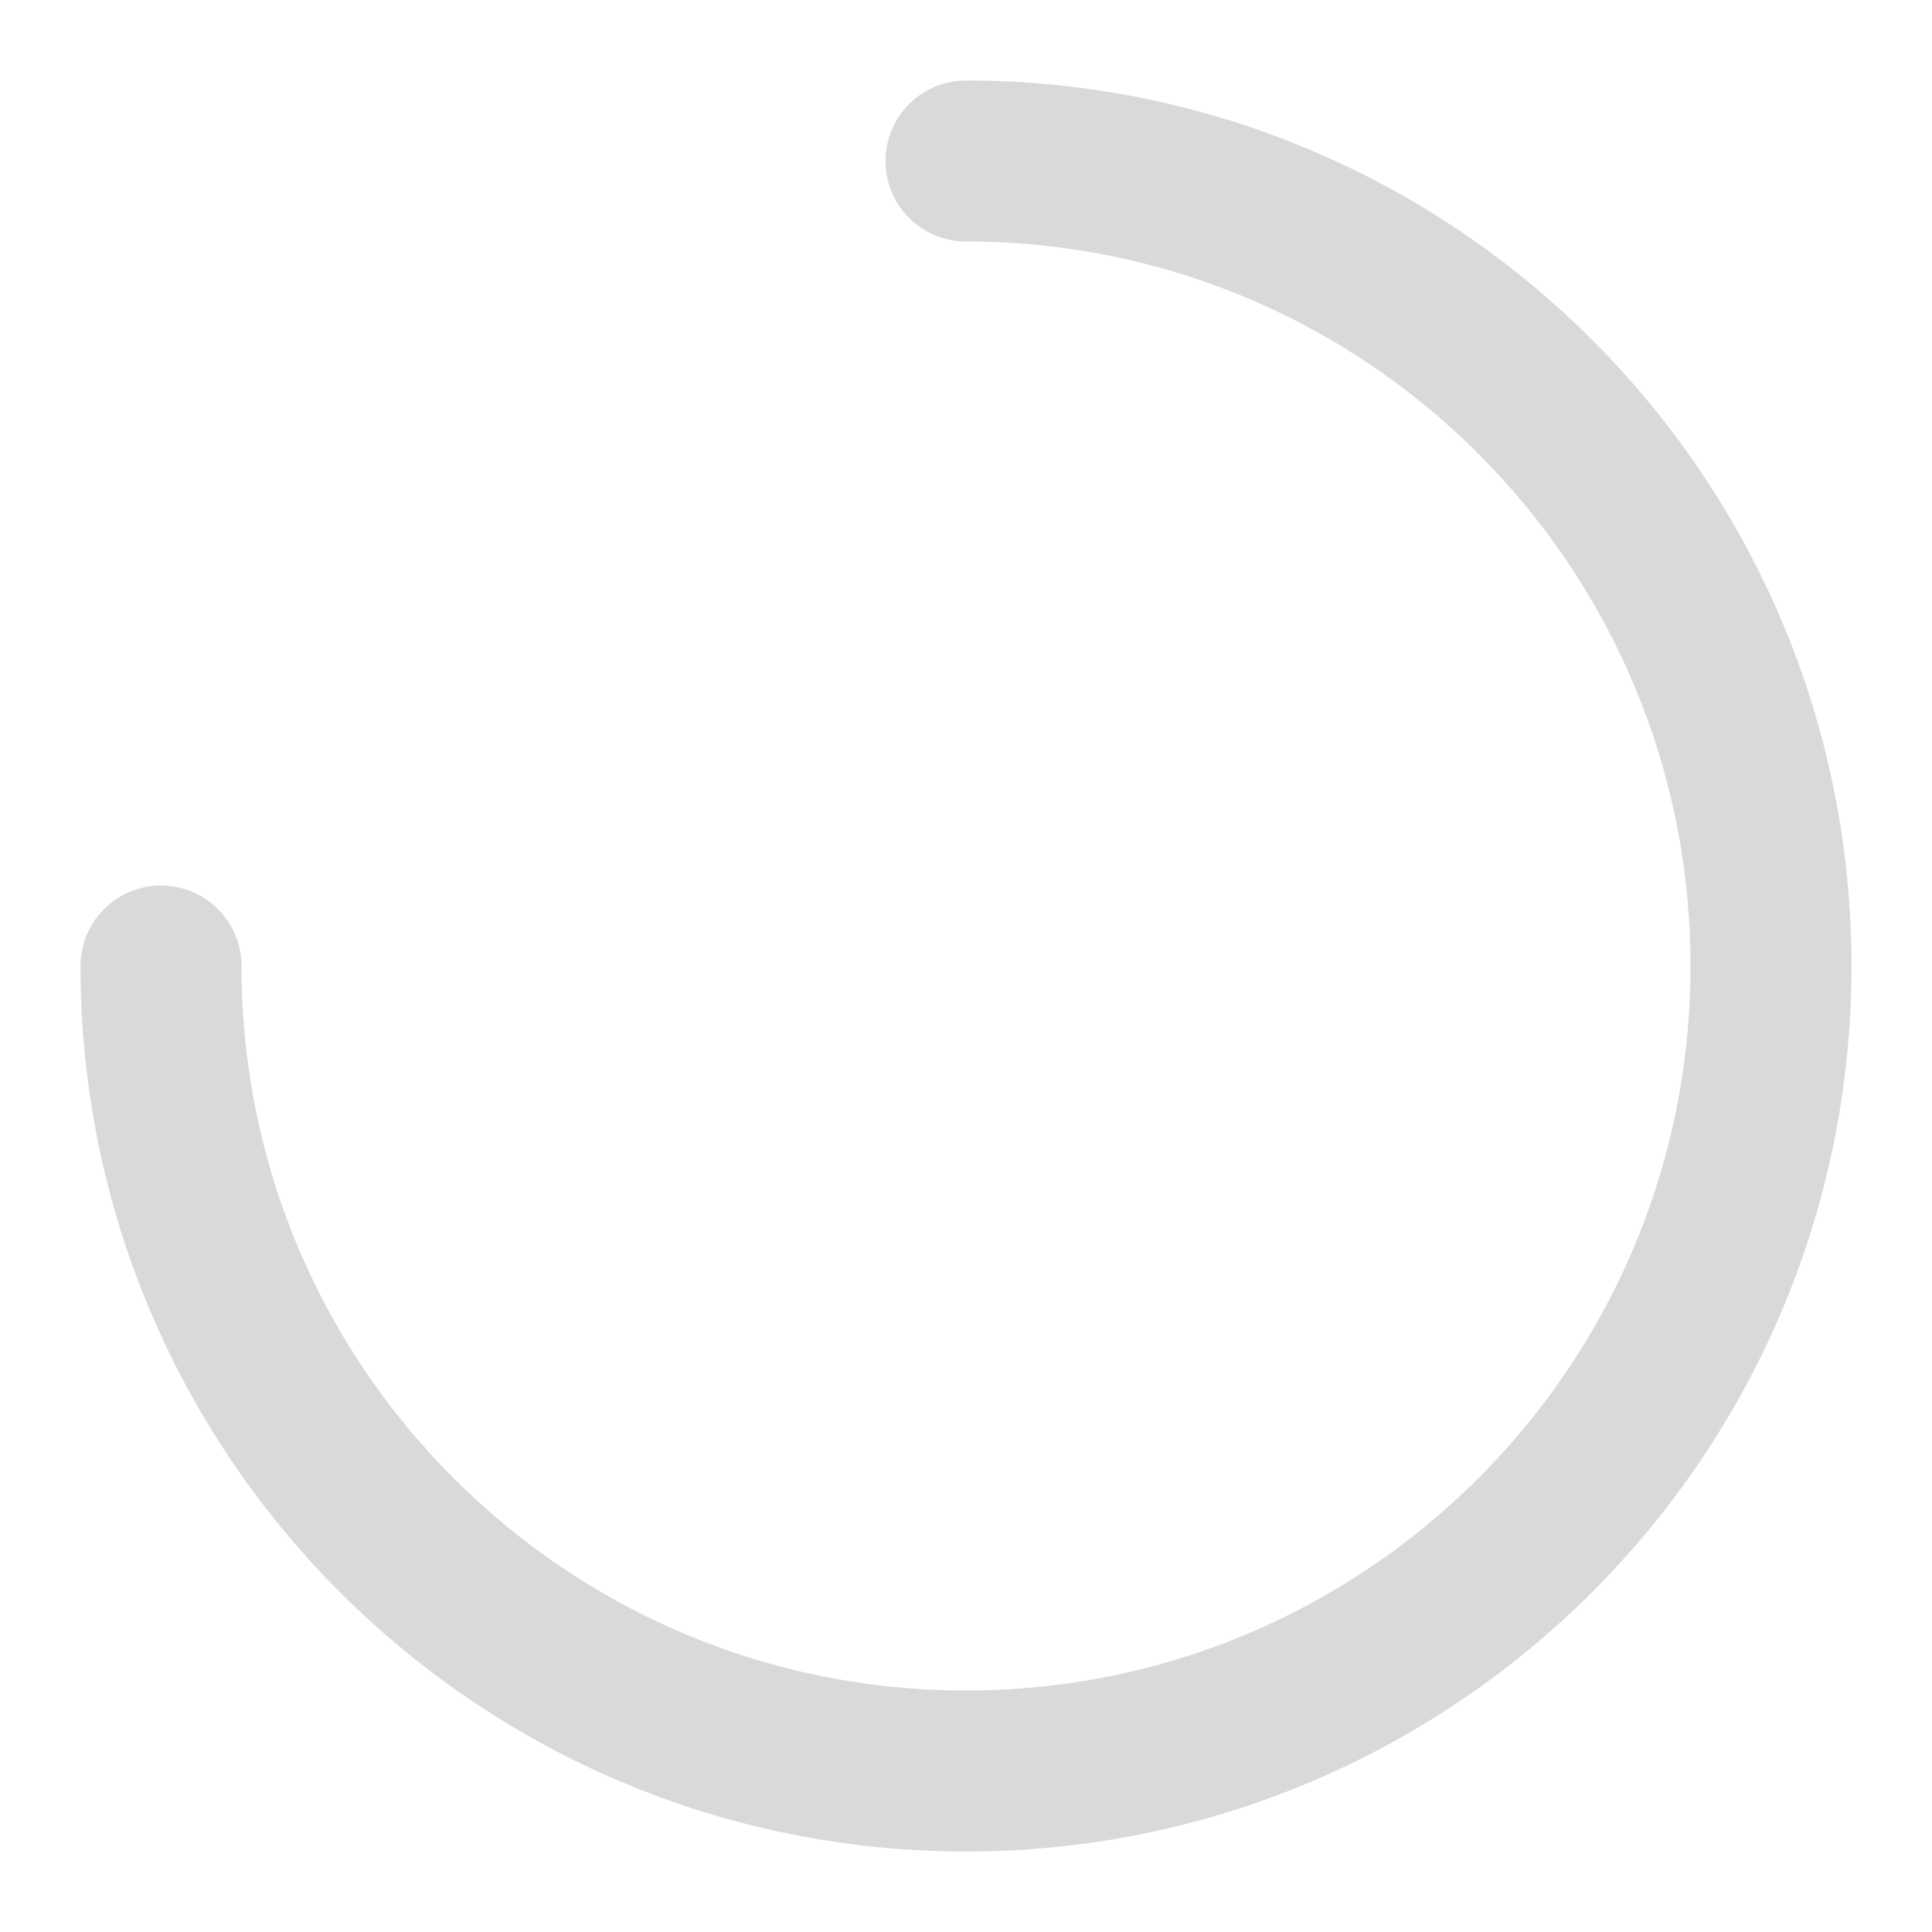
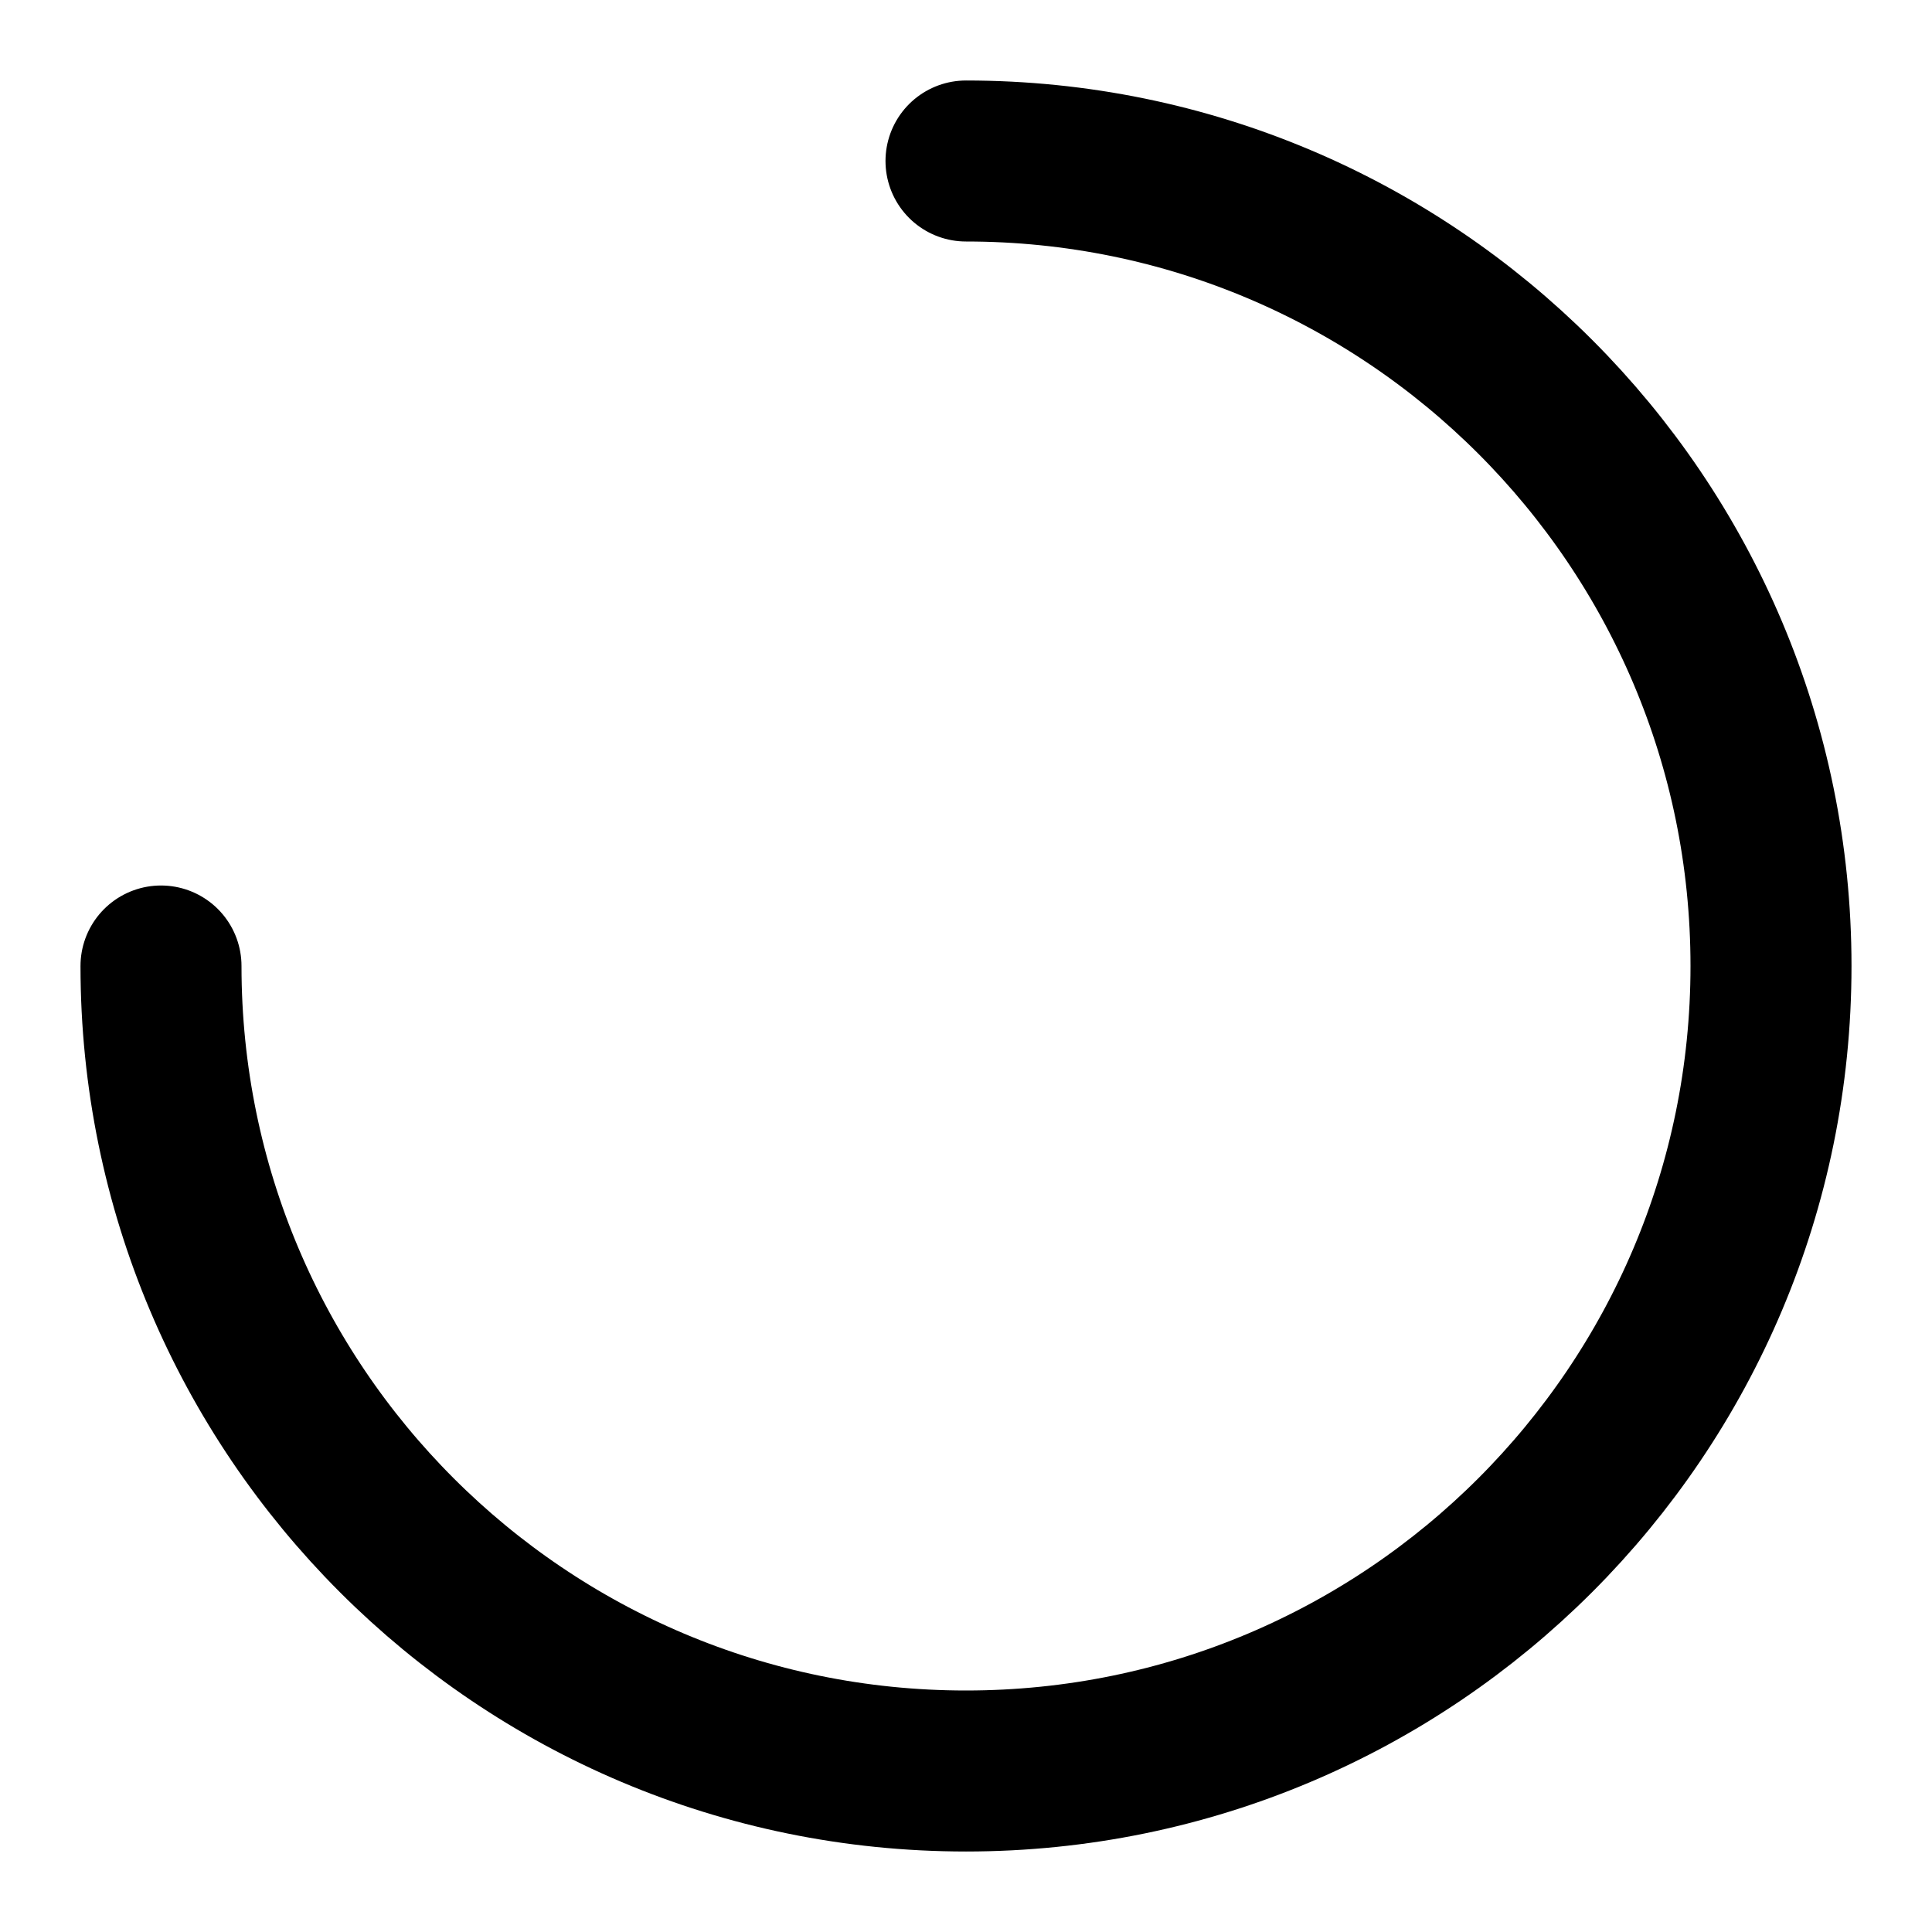
<svg xmlns="http://www.w3.org/2000/svg" width="24" height="24" fill="none" viewBox="0 0 48 48">
-   <path stroke="#d9d9d9" stroke-linecap="round" stroke-linejoin="round" stroke-width="4" d="M4 24c0 11.046 8.954 20 20 20s20-8.954 20-20S35.046 4 24 4" />
+   <path stroke="currentColor" stroke-linecap="round" stroke-linejoin="round" stroke-width="4" d="M4 24c0 11.046 8.954 20 20 20s20-8.954 20-20S35.046 4 24 4" />
</svg>
